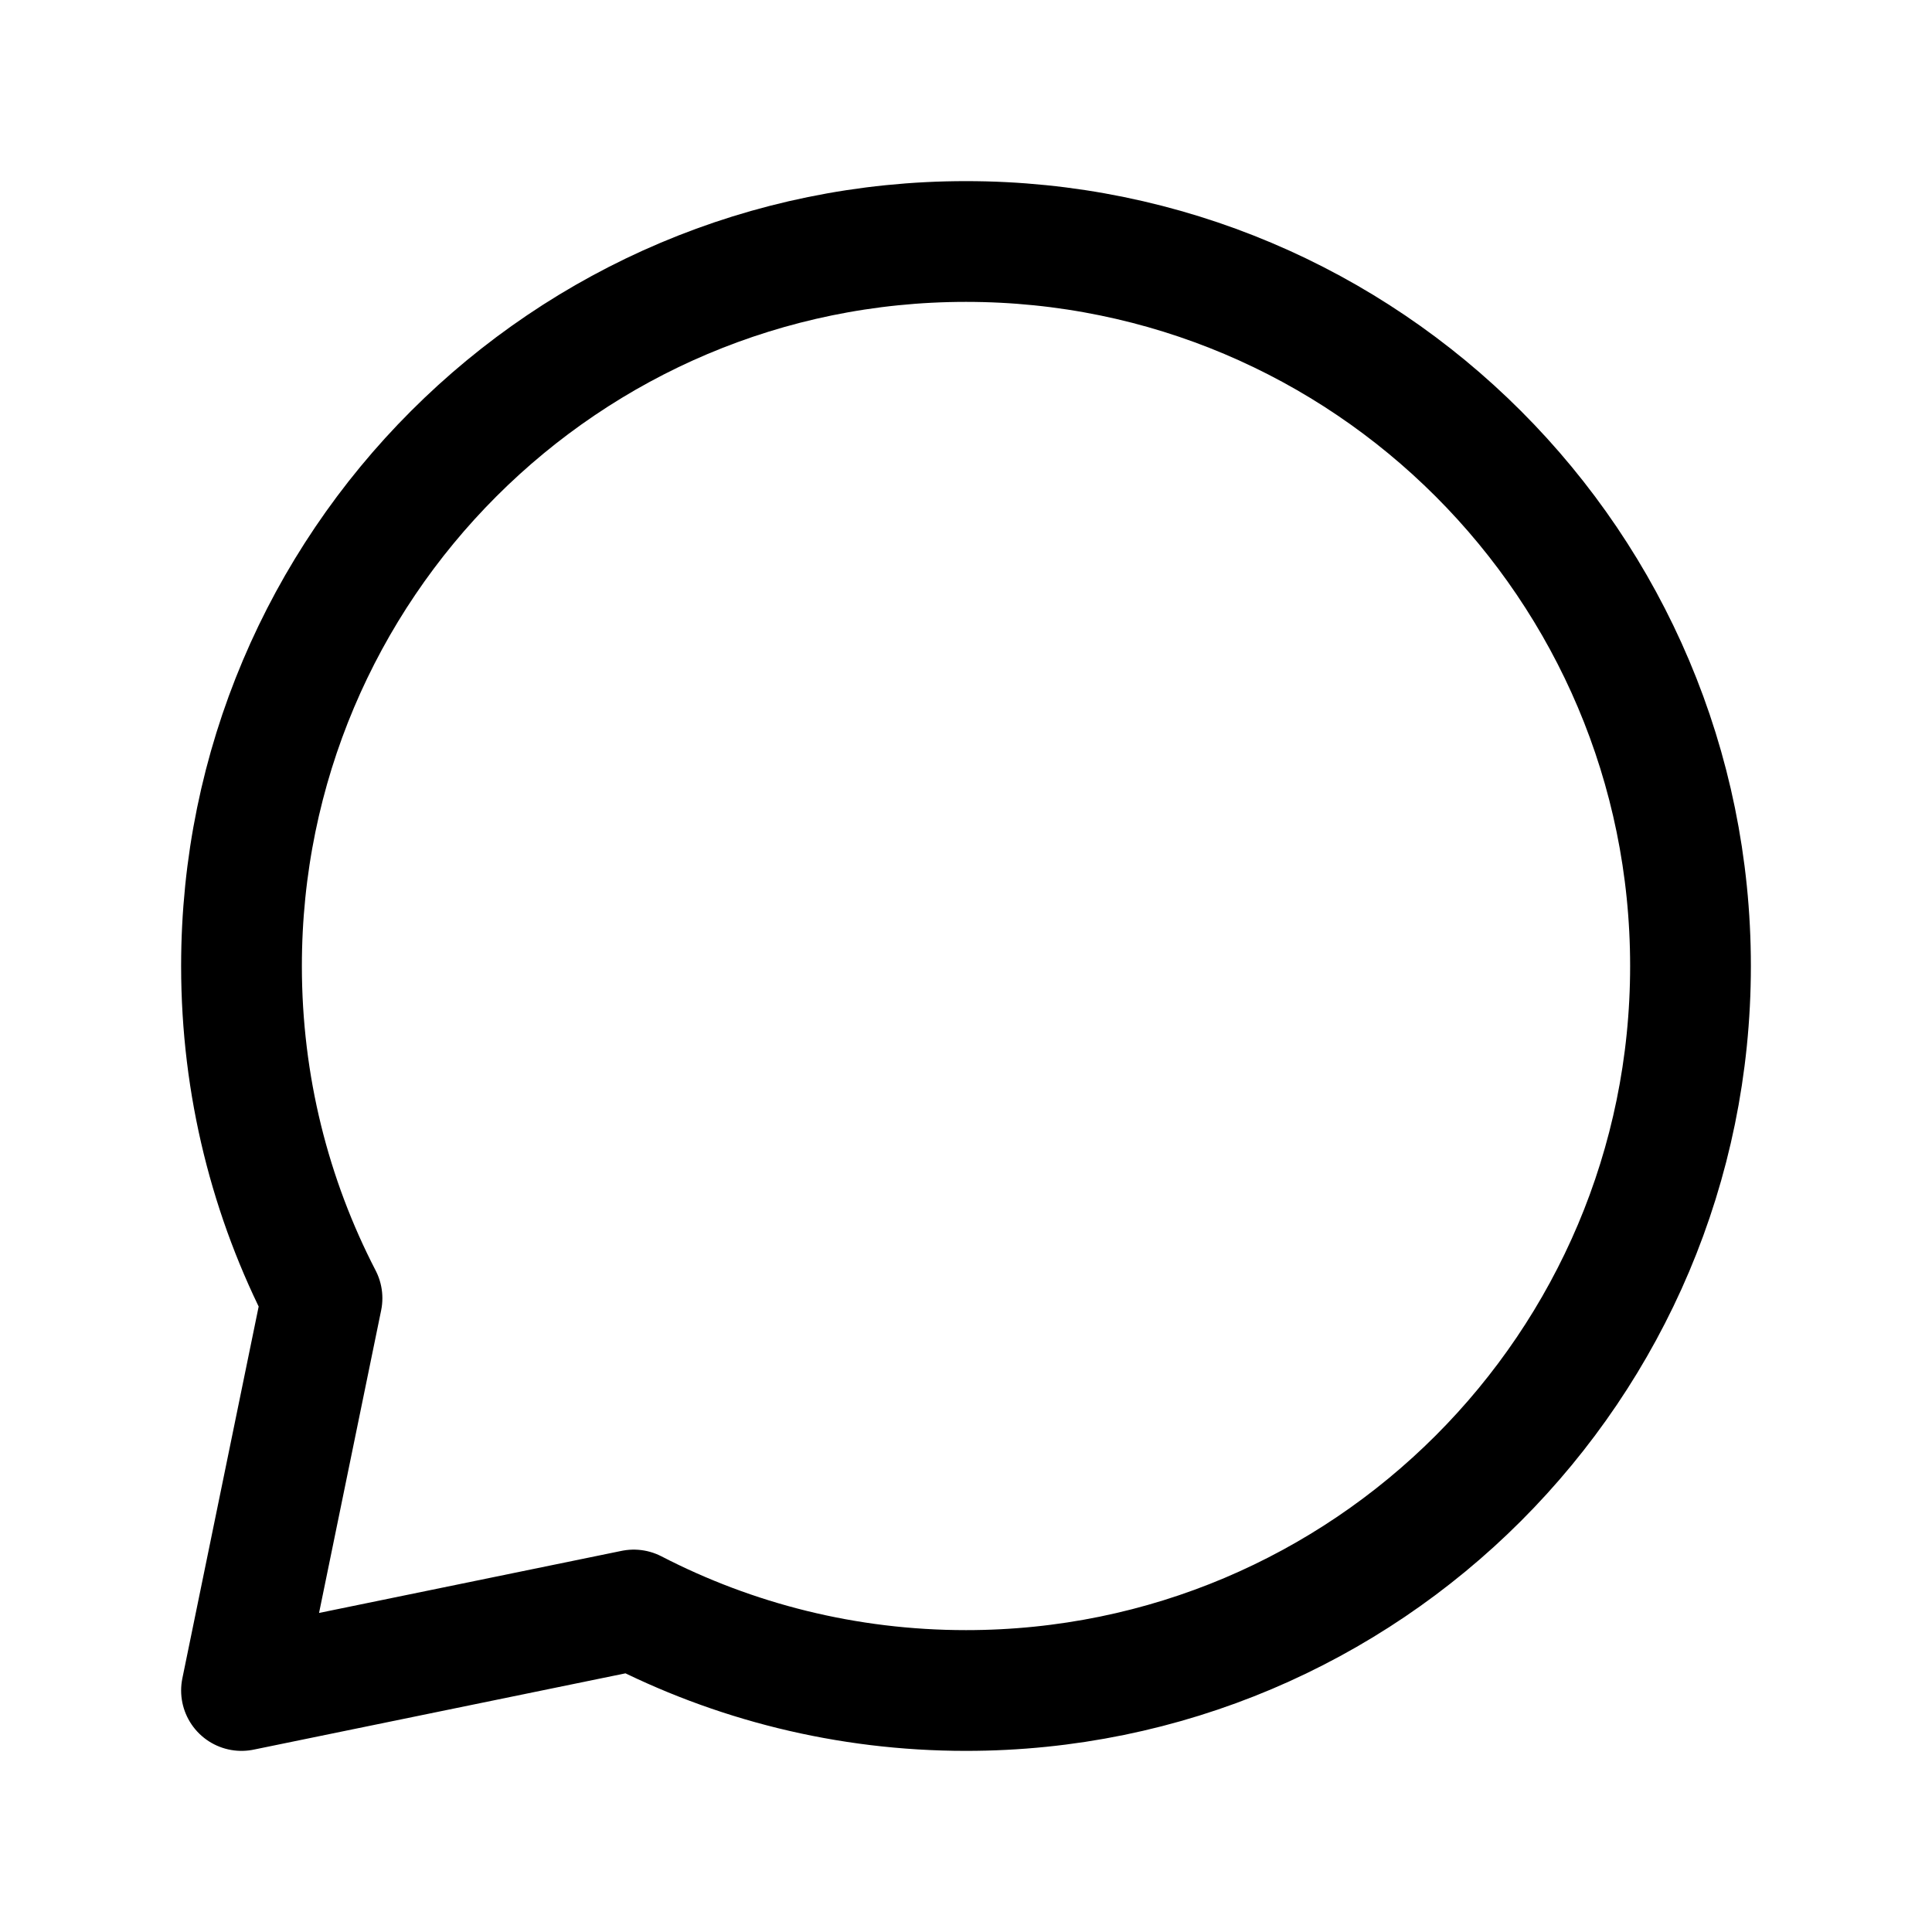
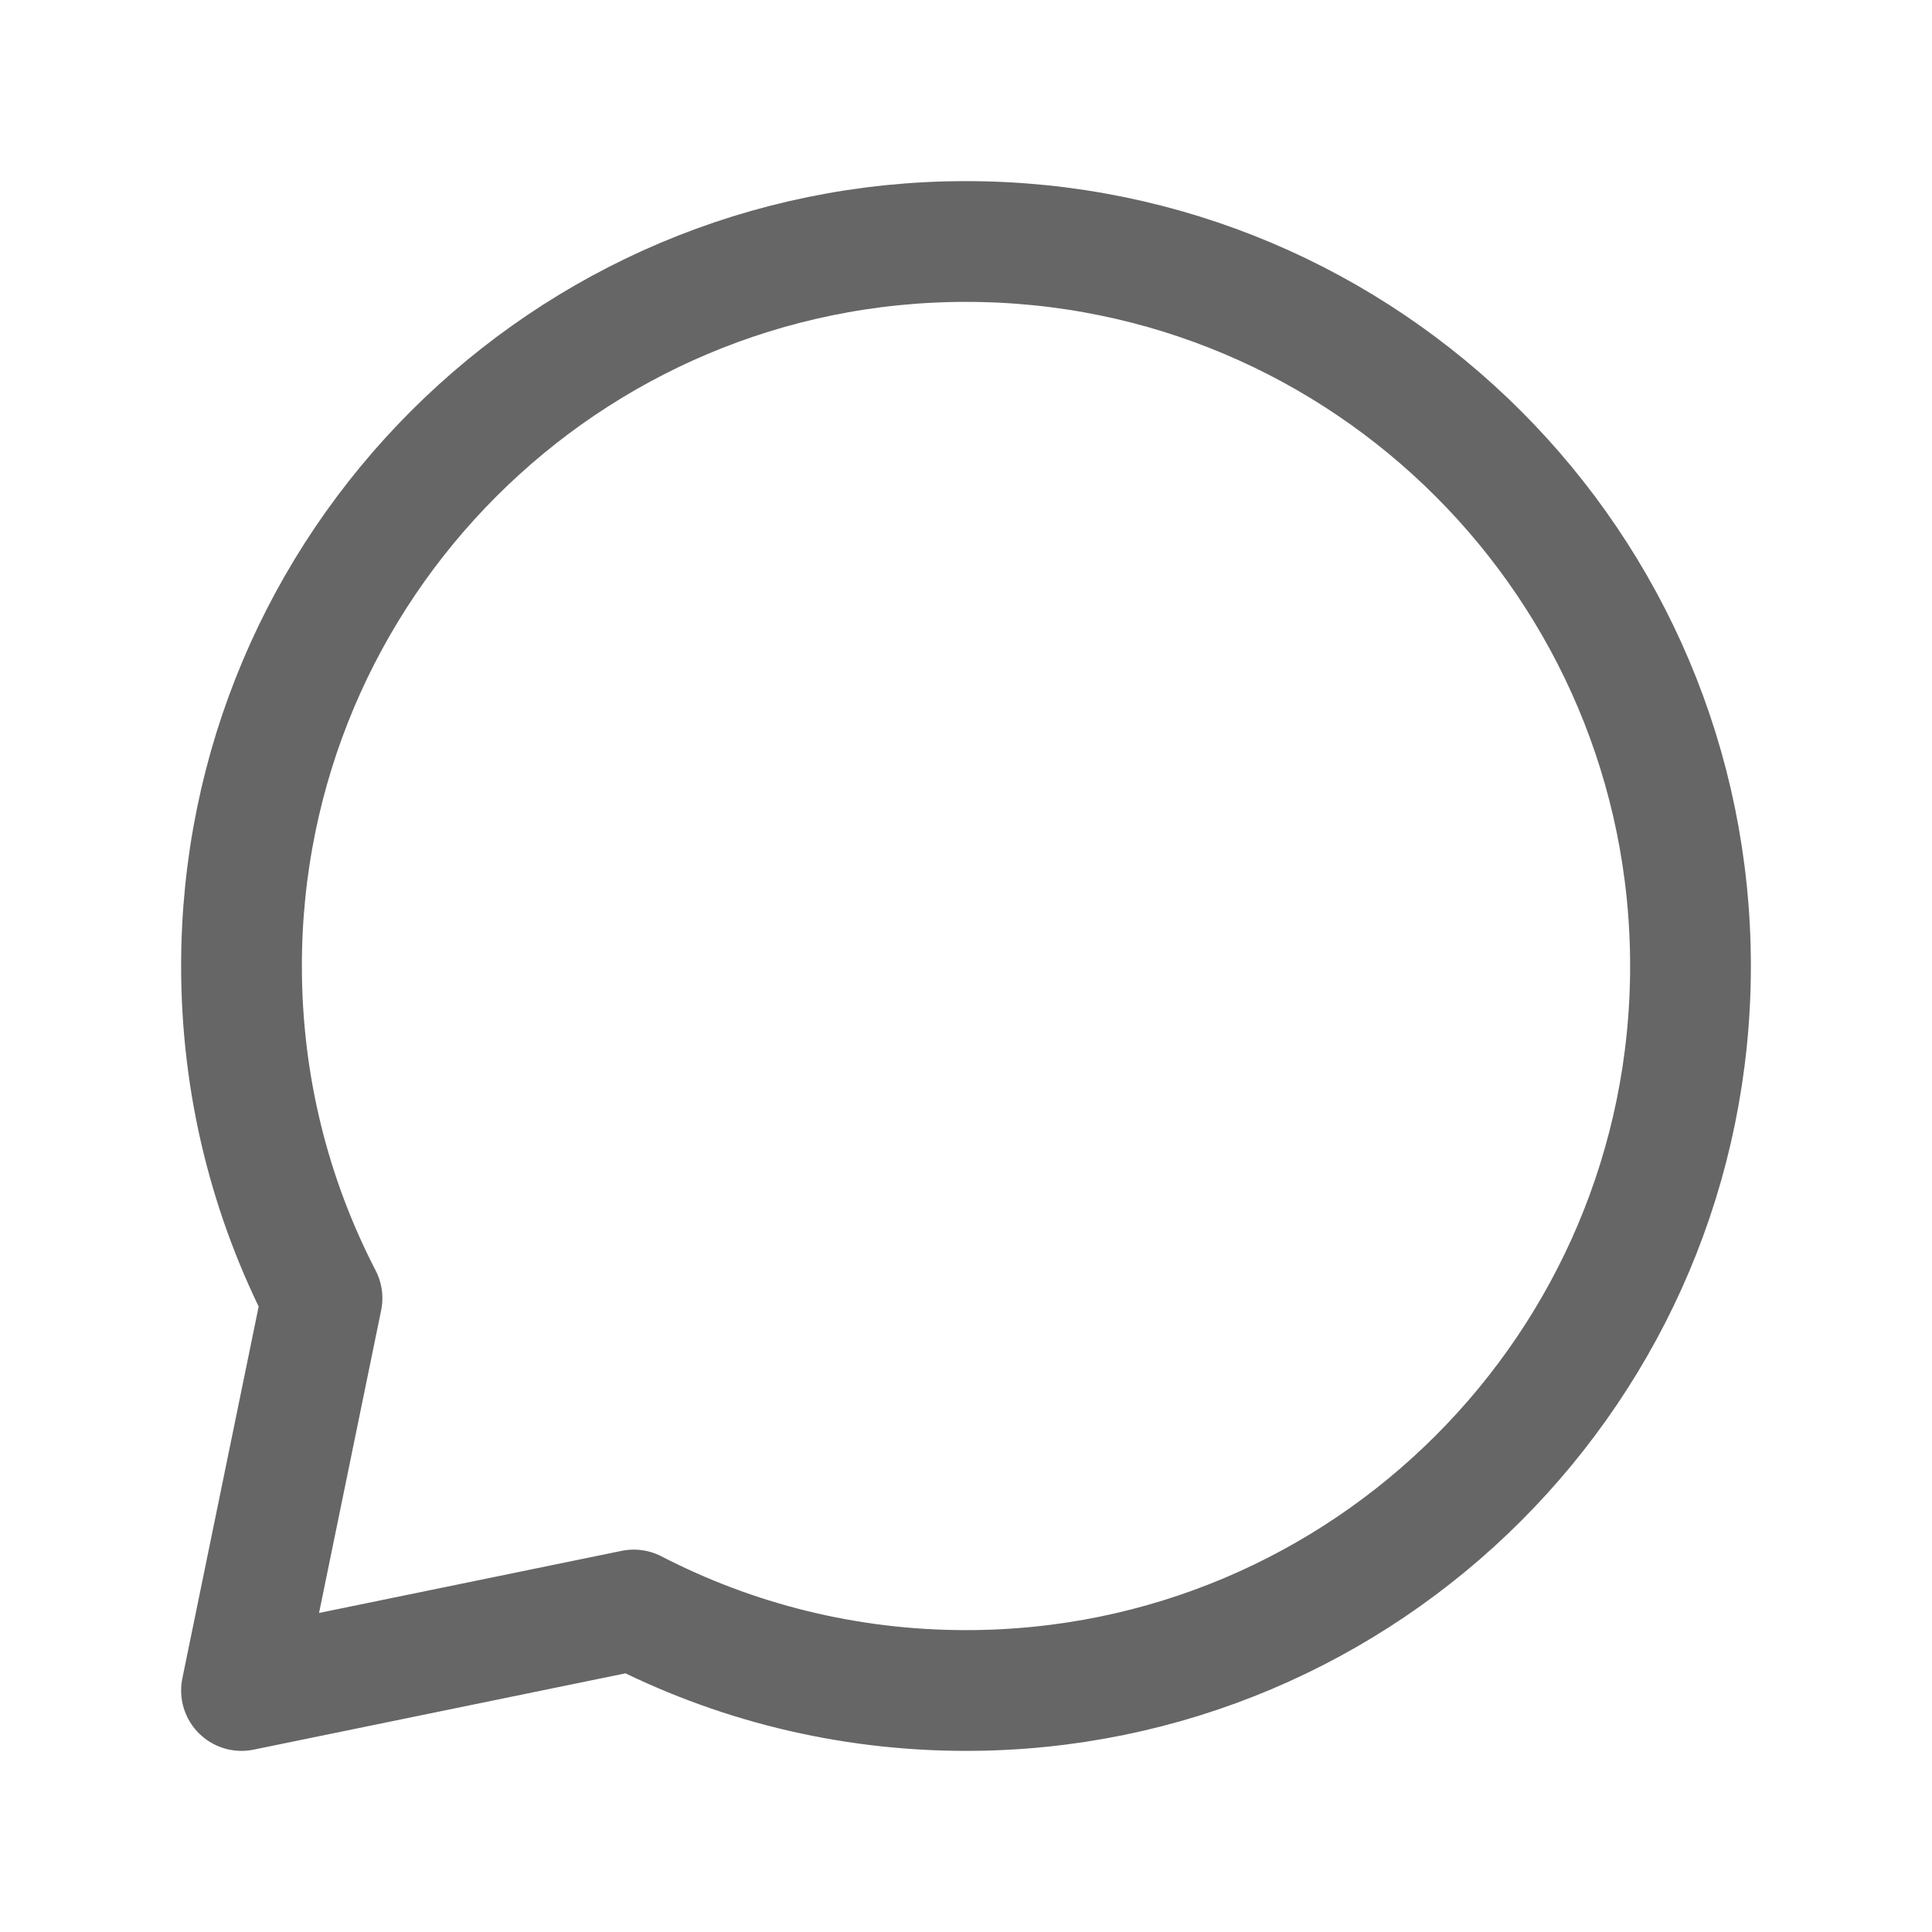
<svg xmlns="http://www.w3.org/2000/svg" width="1em" height="1em" viewBox="0 0 24 24">
-   <path fill="none" stroke="currentColor" stroke-linecap="round" stroke-linejoin="round" stroke-width="1.5" d="M12 21a9 9 0 1 0-9-9c0 1.488.36 2.89 1 4.127L3 21l4.873-1c1.236.639 2.64 1 4.127 1" />
+   <path fill="none" stroke="#666666" stroke-linecap="round" stroke-linejoin="round" stroke-width="1.5" d="M12 21a9 9 0 1 0-9-9c0 1.488.36 2.89 1 4.127L3 21l4.873-1c1.236.639 2.64 1 4.127 1" />
</svg>
